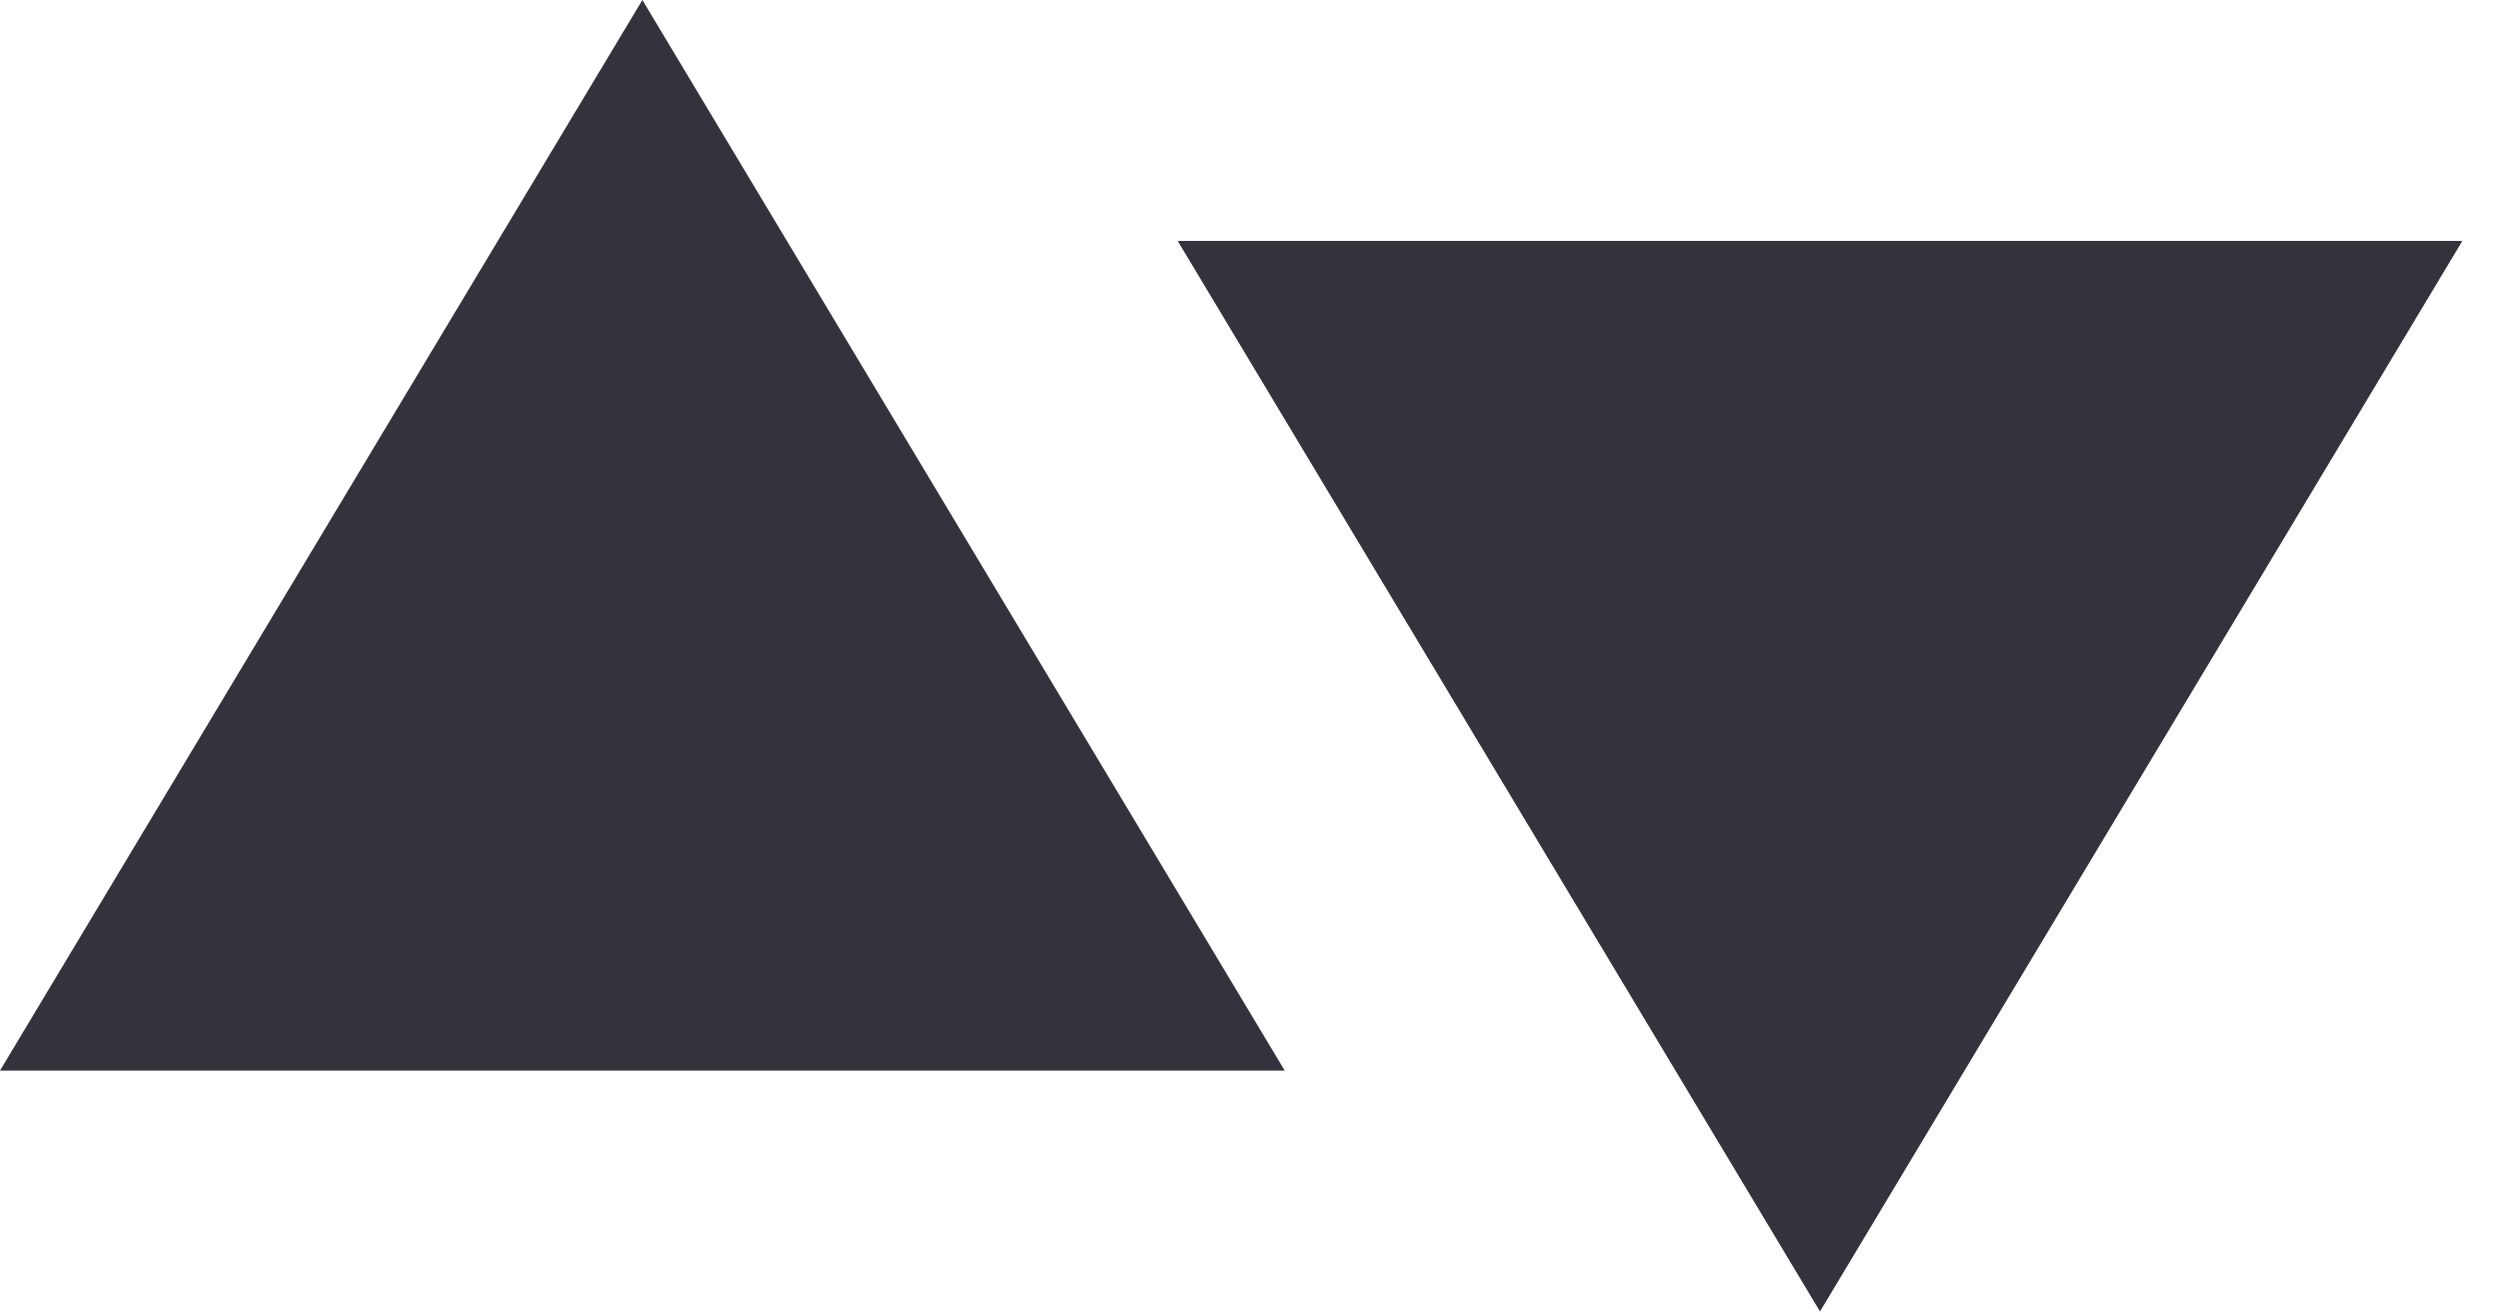
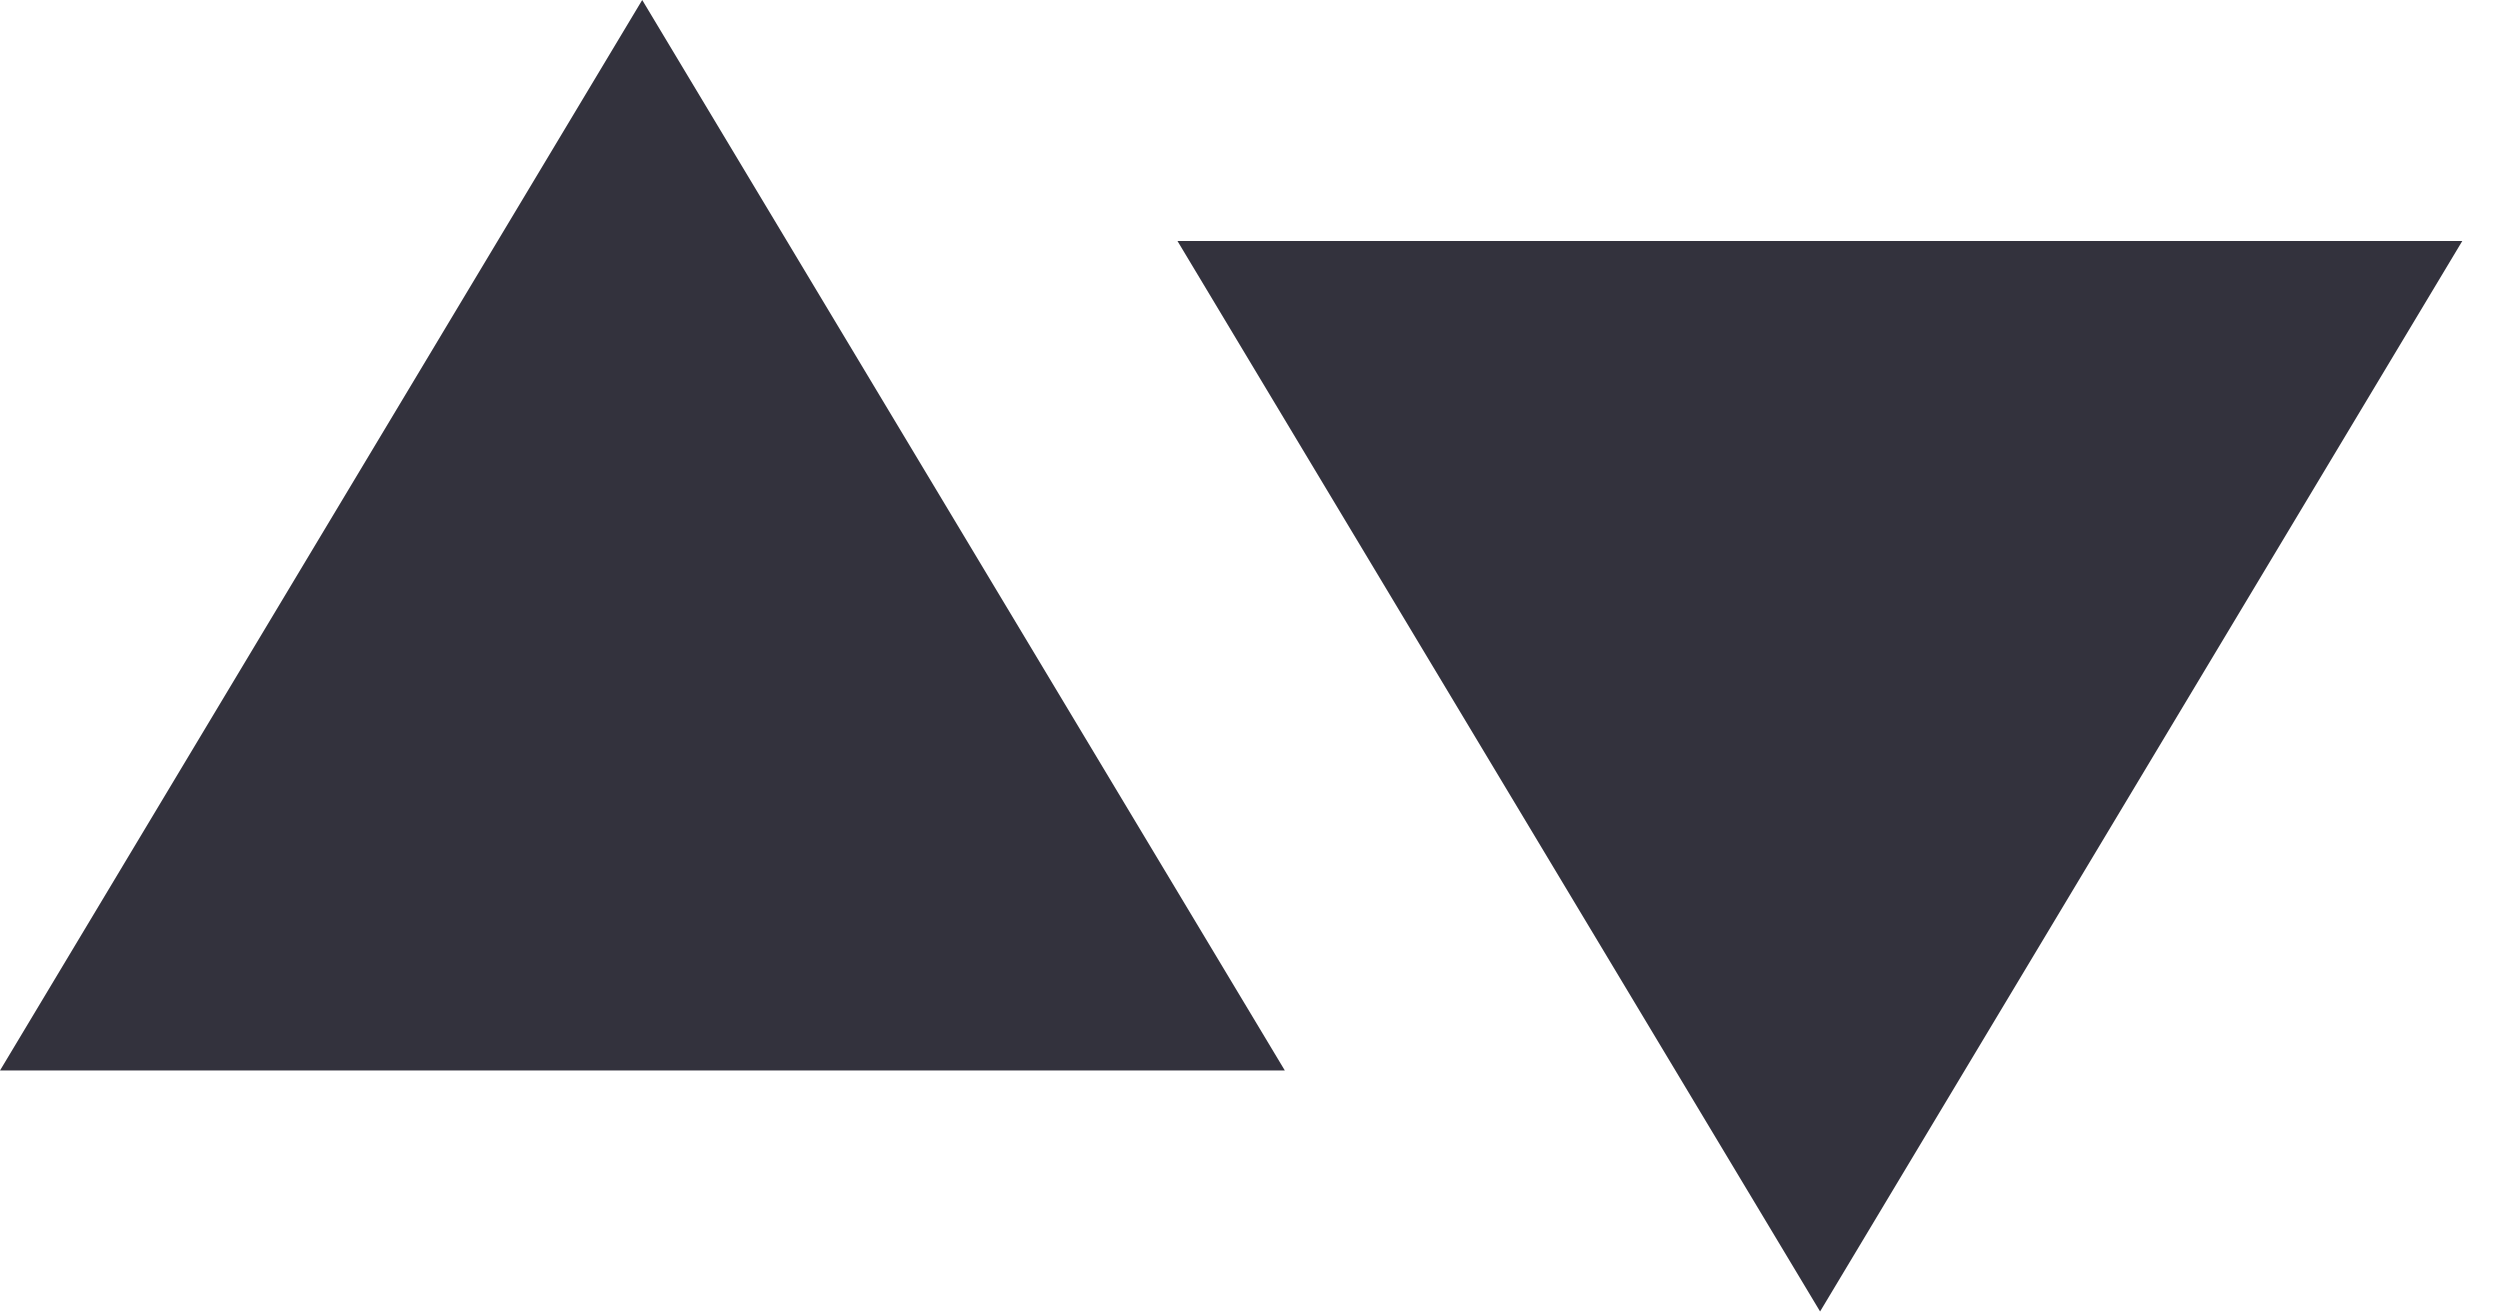
- <svg xmlns="http://www.w3.org/2000/svg" width="61" height="32" viewBox="0 0 61 32" fill="none">
-   <path id="Combined Shape" fill-rule="evenodd" clip-rule="evenodd" d="M31.347 26.122L15.674 0L0 26.122H31.347ZM60.082 5.878L44.408 32L28.735 5.878H60.082Z" fill="#33323D" />
+ <svg xmlns="http://www.w3.org/2000/svg" width="61" height="32" fill="none">
+   <path fill-rule="evenodd" clip-rule="evenodd" d="M31.35 26.12 15.67 0 0 26.12h31.35ZM60.08 5.88 44.41 32 28.73 5.88h31.35Z" fill="#33323D" />
</svg>
